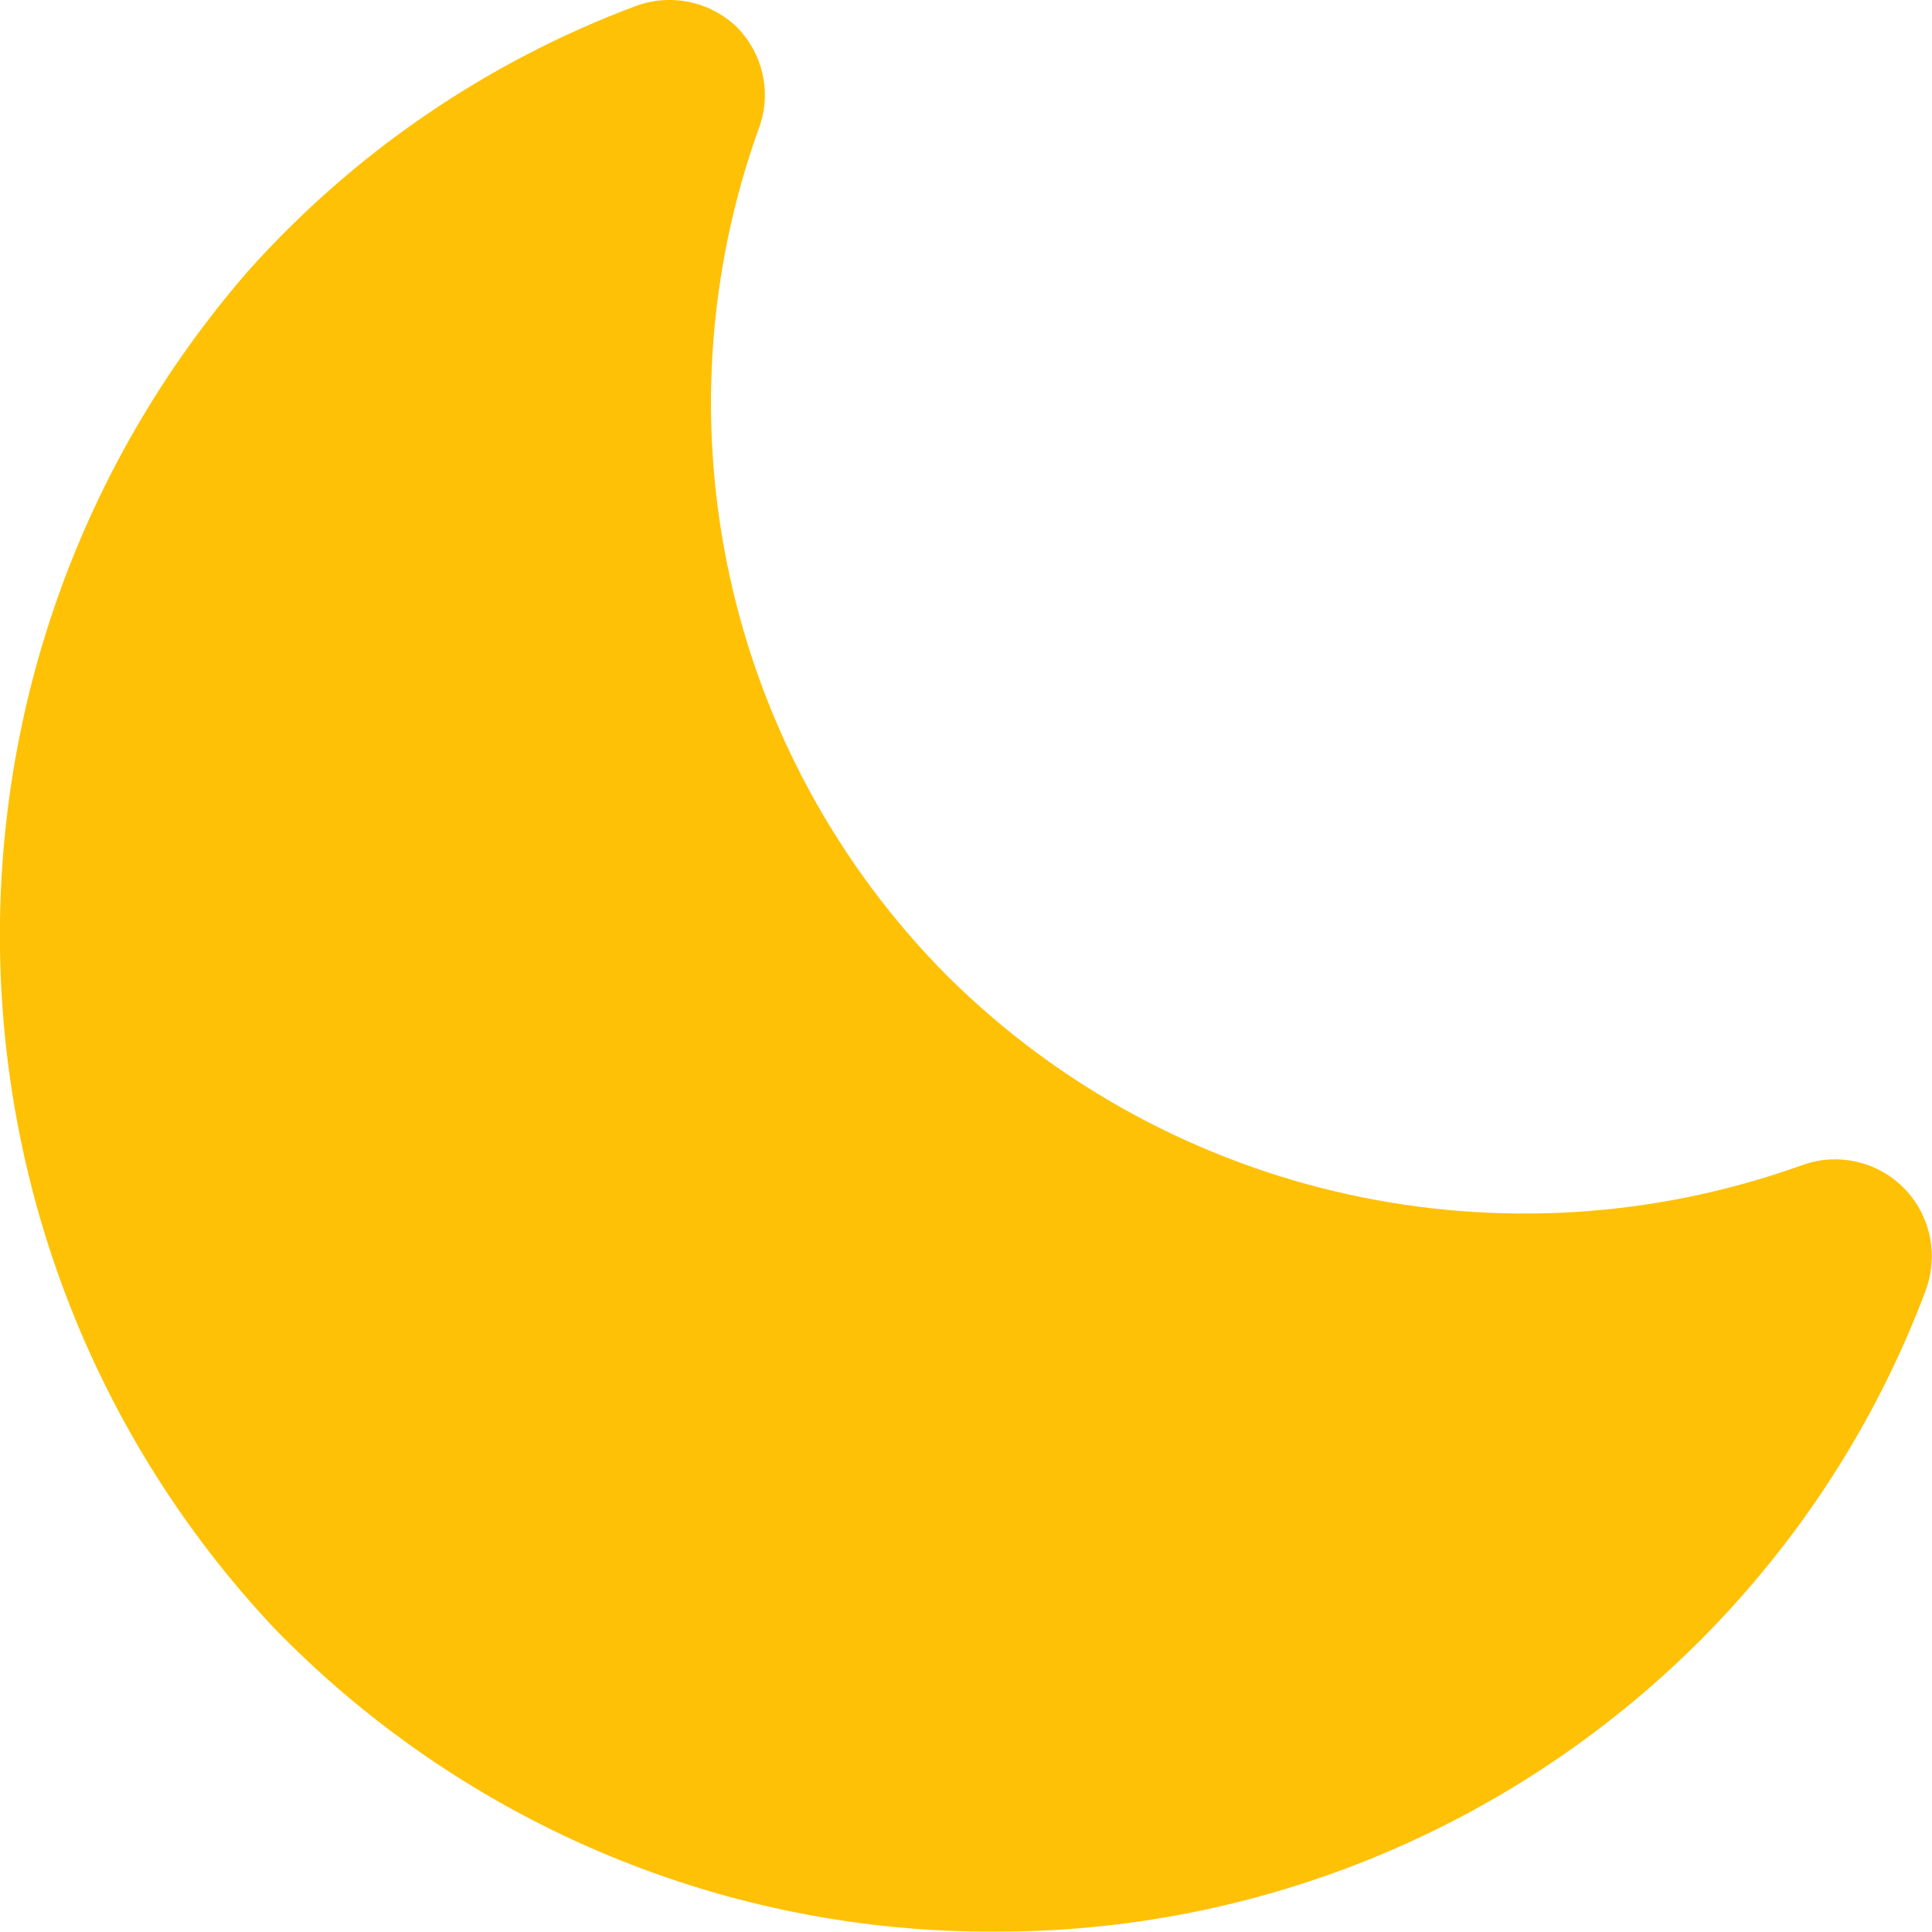
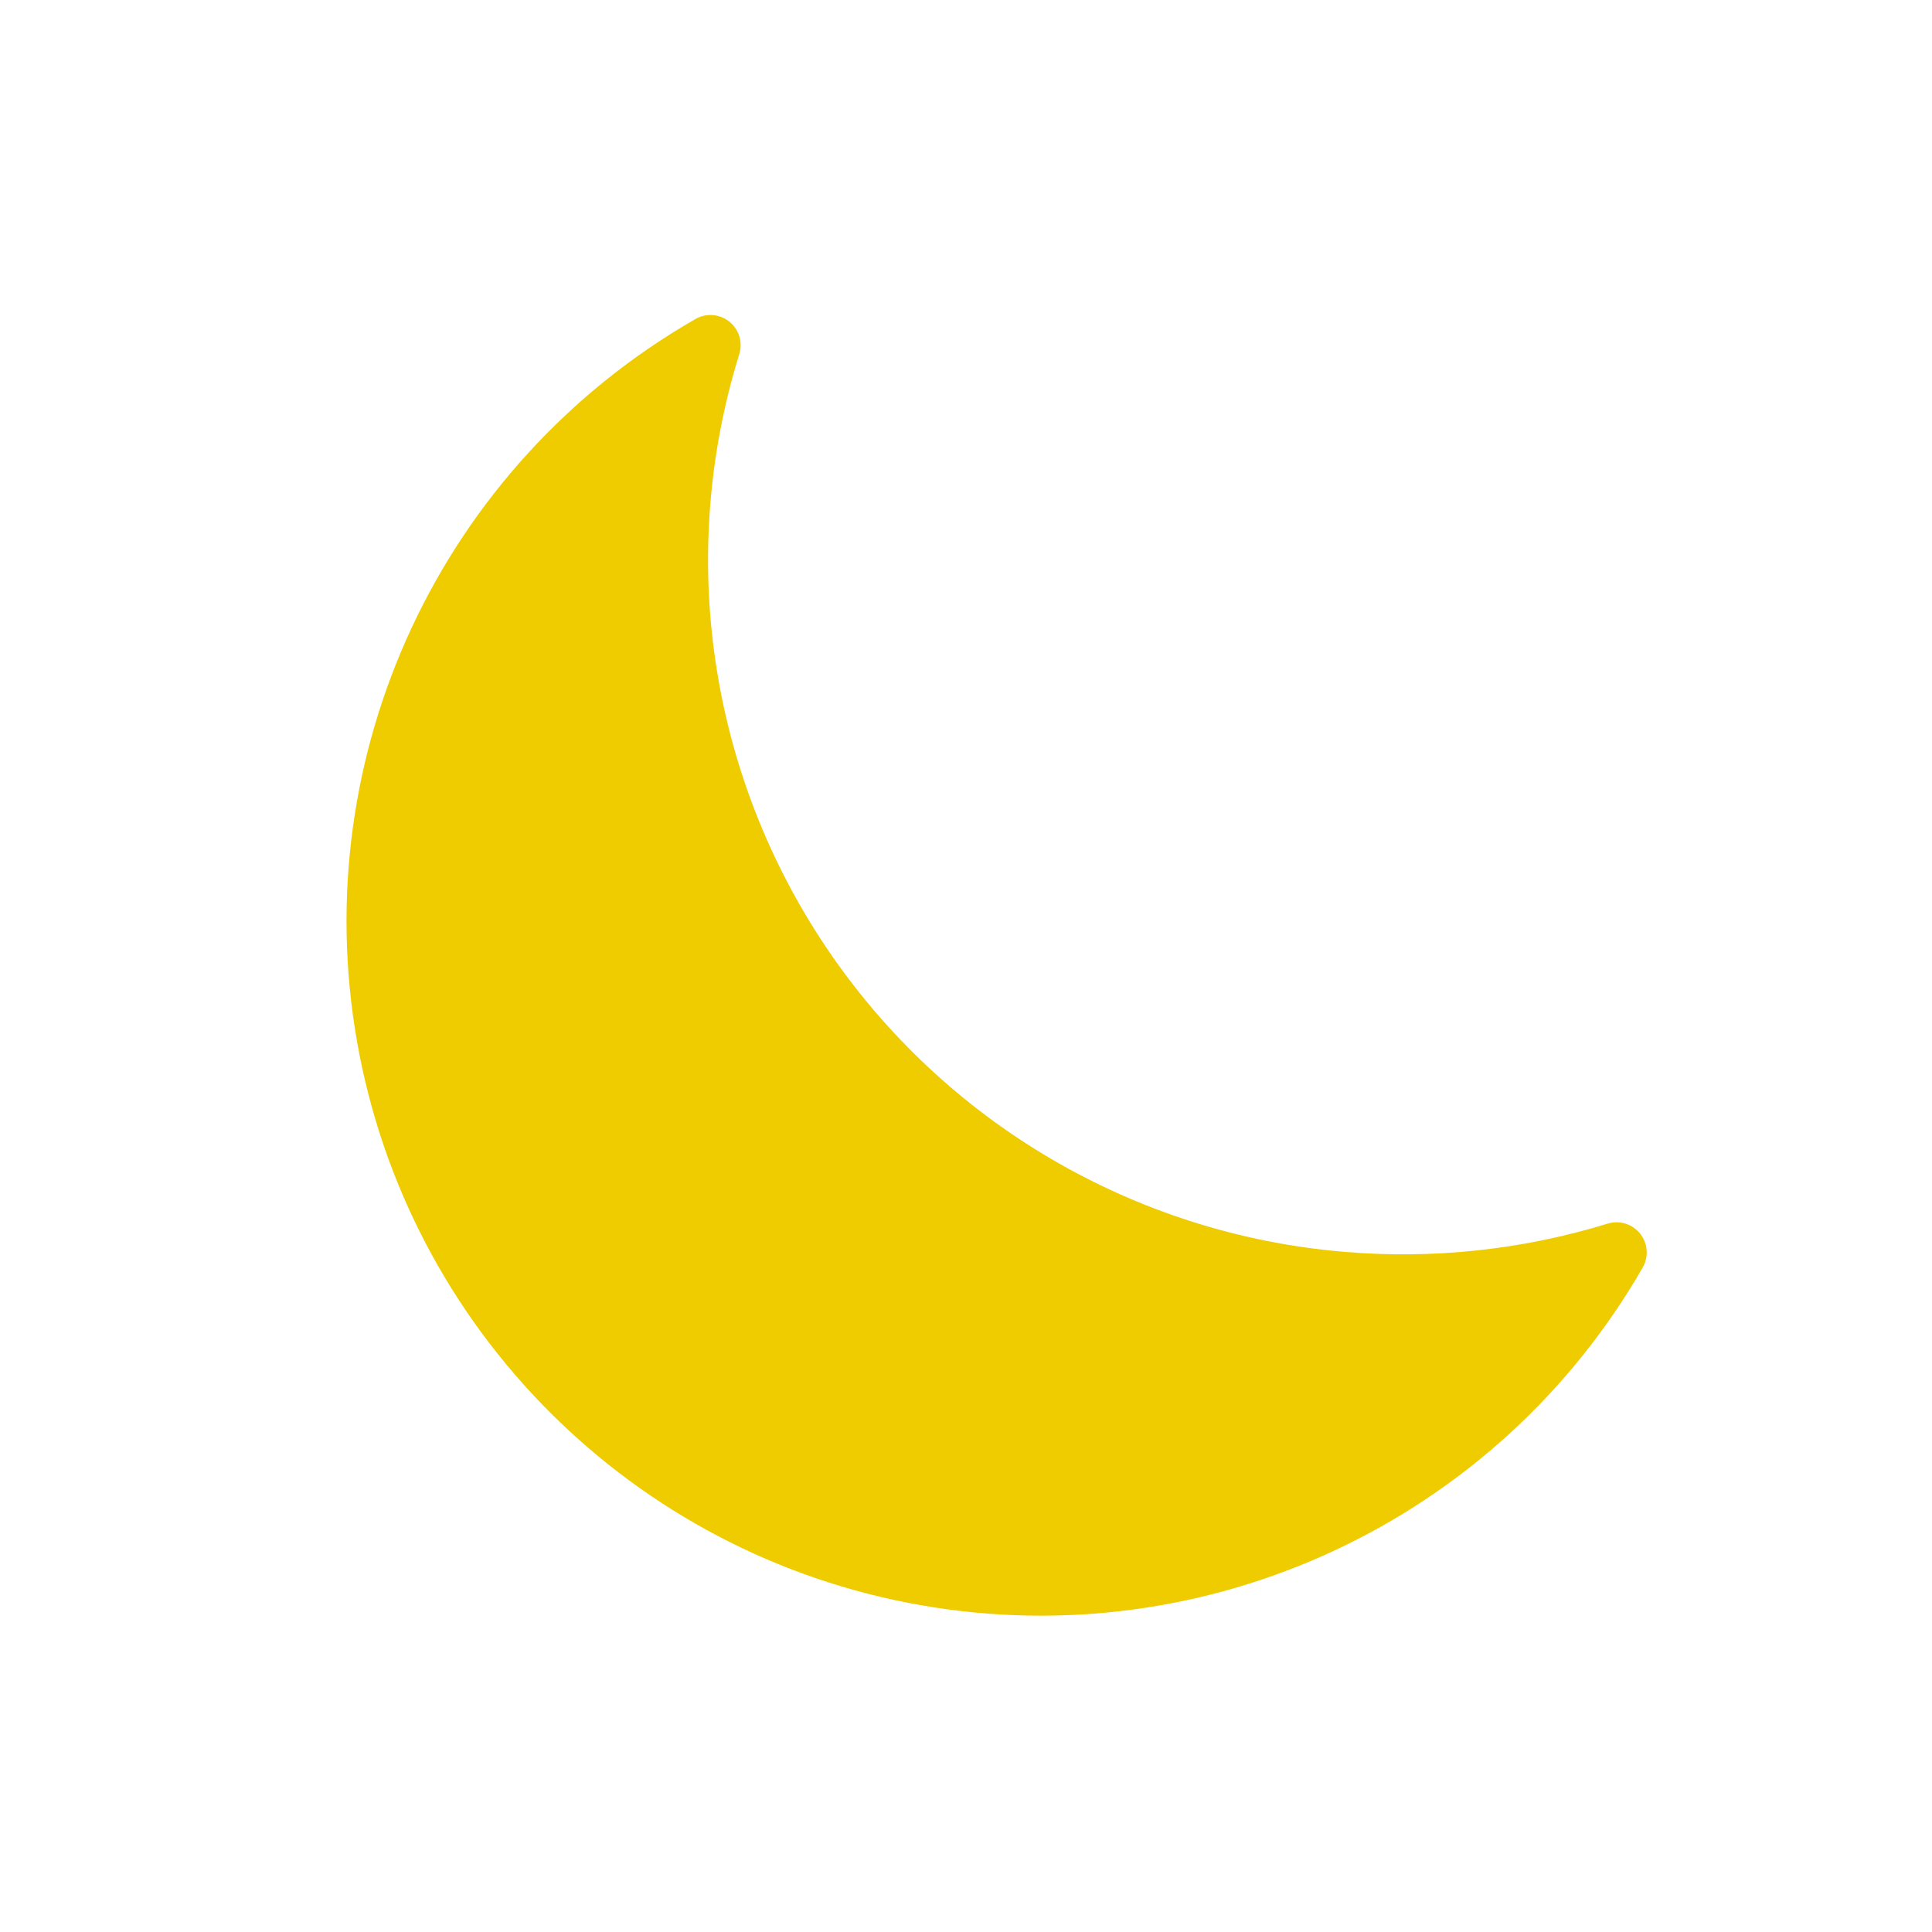
- <svg xmlns="http://www.w3.org/2000/svg" version="1.1" id="Layer_1" x="0px" y="0px" viewBox="0 0 512 512" width="64px" height="64px" fill="#FFC106" style="enable-background:new 0 0 512 512;" xml:space="preserve">
-   <style type="text/css">
- 	.st0{fill="#FFC106";}
- </style>
-   <g>
-     <path class="st0" fill="#FFC106" d="M263.2,511.9h-2.6c-71.1-0.5-138.9-29.7-188.3-80.8c-93.8-100.3-96.7-255.3-6.7-359.1   c28-31.4,63.2-55.5,102.6-70.3c9.4-3.6,20-1.4,27.2,5.6c6.6,6.8,9,16.6,6.1,25.6c-28.7,78.6-9.3,166.7,49.8,226   c59.6,58.9,147.7,78.2,226.5,49.8c13.4-4.7,28,2.3,32.7,15.7c2,5.6,1.9,11.8-0.1,17.4c-13.1,35-33.6,66.7-60,93.1   C400.7,484.5,333.3,512.2,263.2,511.9z" />
-   </g>
+ <svg xmlns="http://www.w3.org/2000/svg" data-name="Layer 1" id="Layer_1" viewBox="0 0 64 64" width="64" height="64">
+   <defs>
+     <style>.cls-1{fill:#efcc00;}</style>
+   </defs>
+   <path class="cls-1" d="M44.54,41.47A23,23,0,0,1,24.49,11.73,1,1,0,0,0,23,10.59,23,23,0,1,0,54.41,42a1,1,0,0,0-1.14-1.47A23.06,23.06,0,0,1,44.54,41.47Z" />
</svg>
